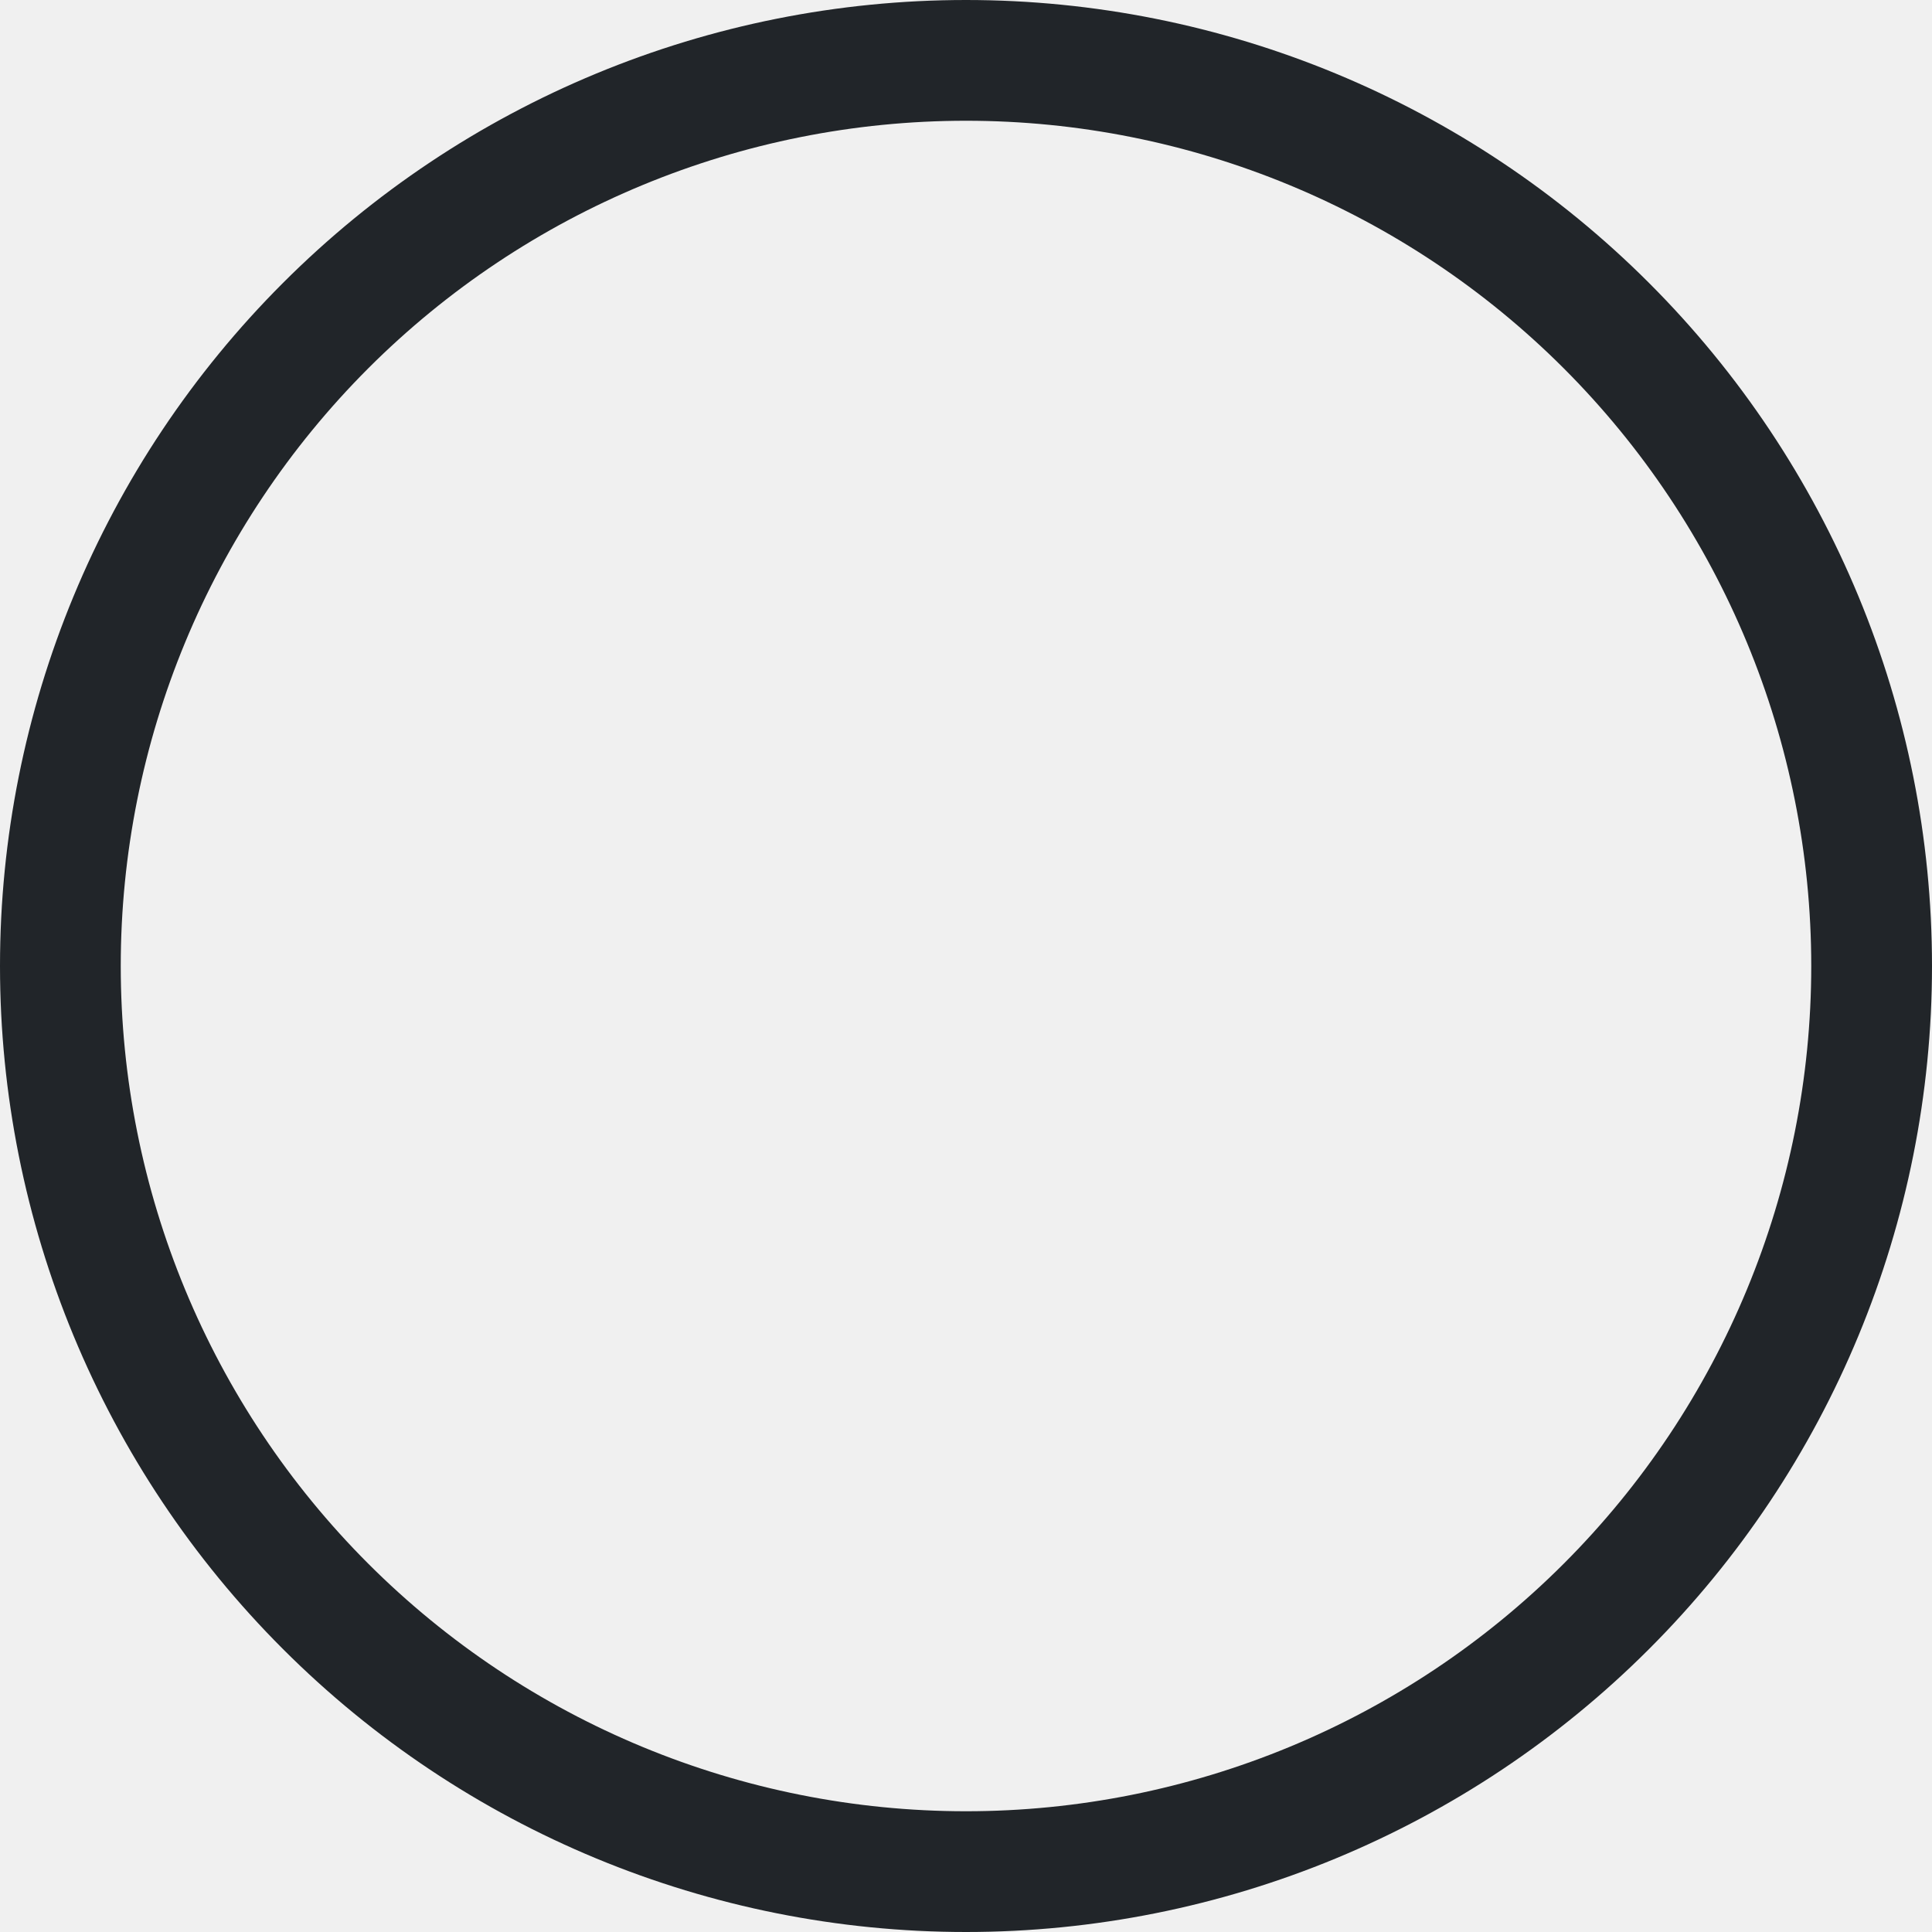
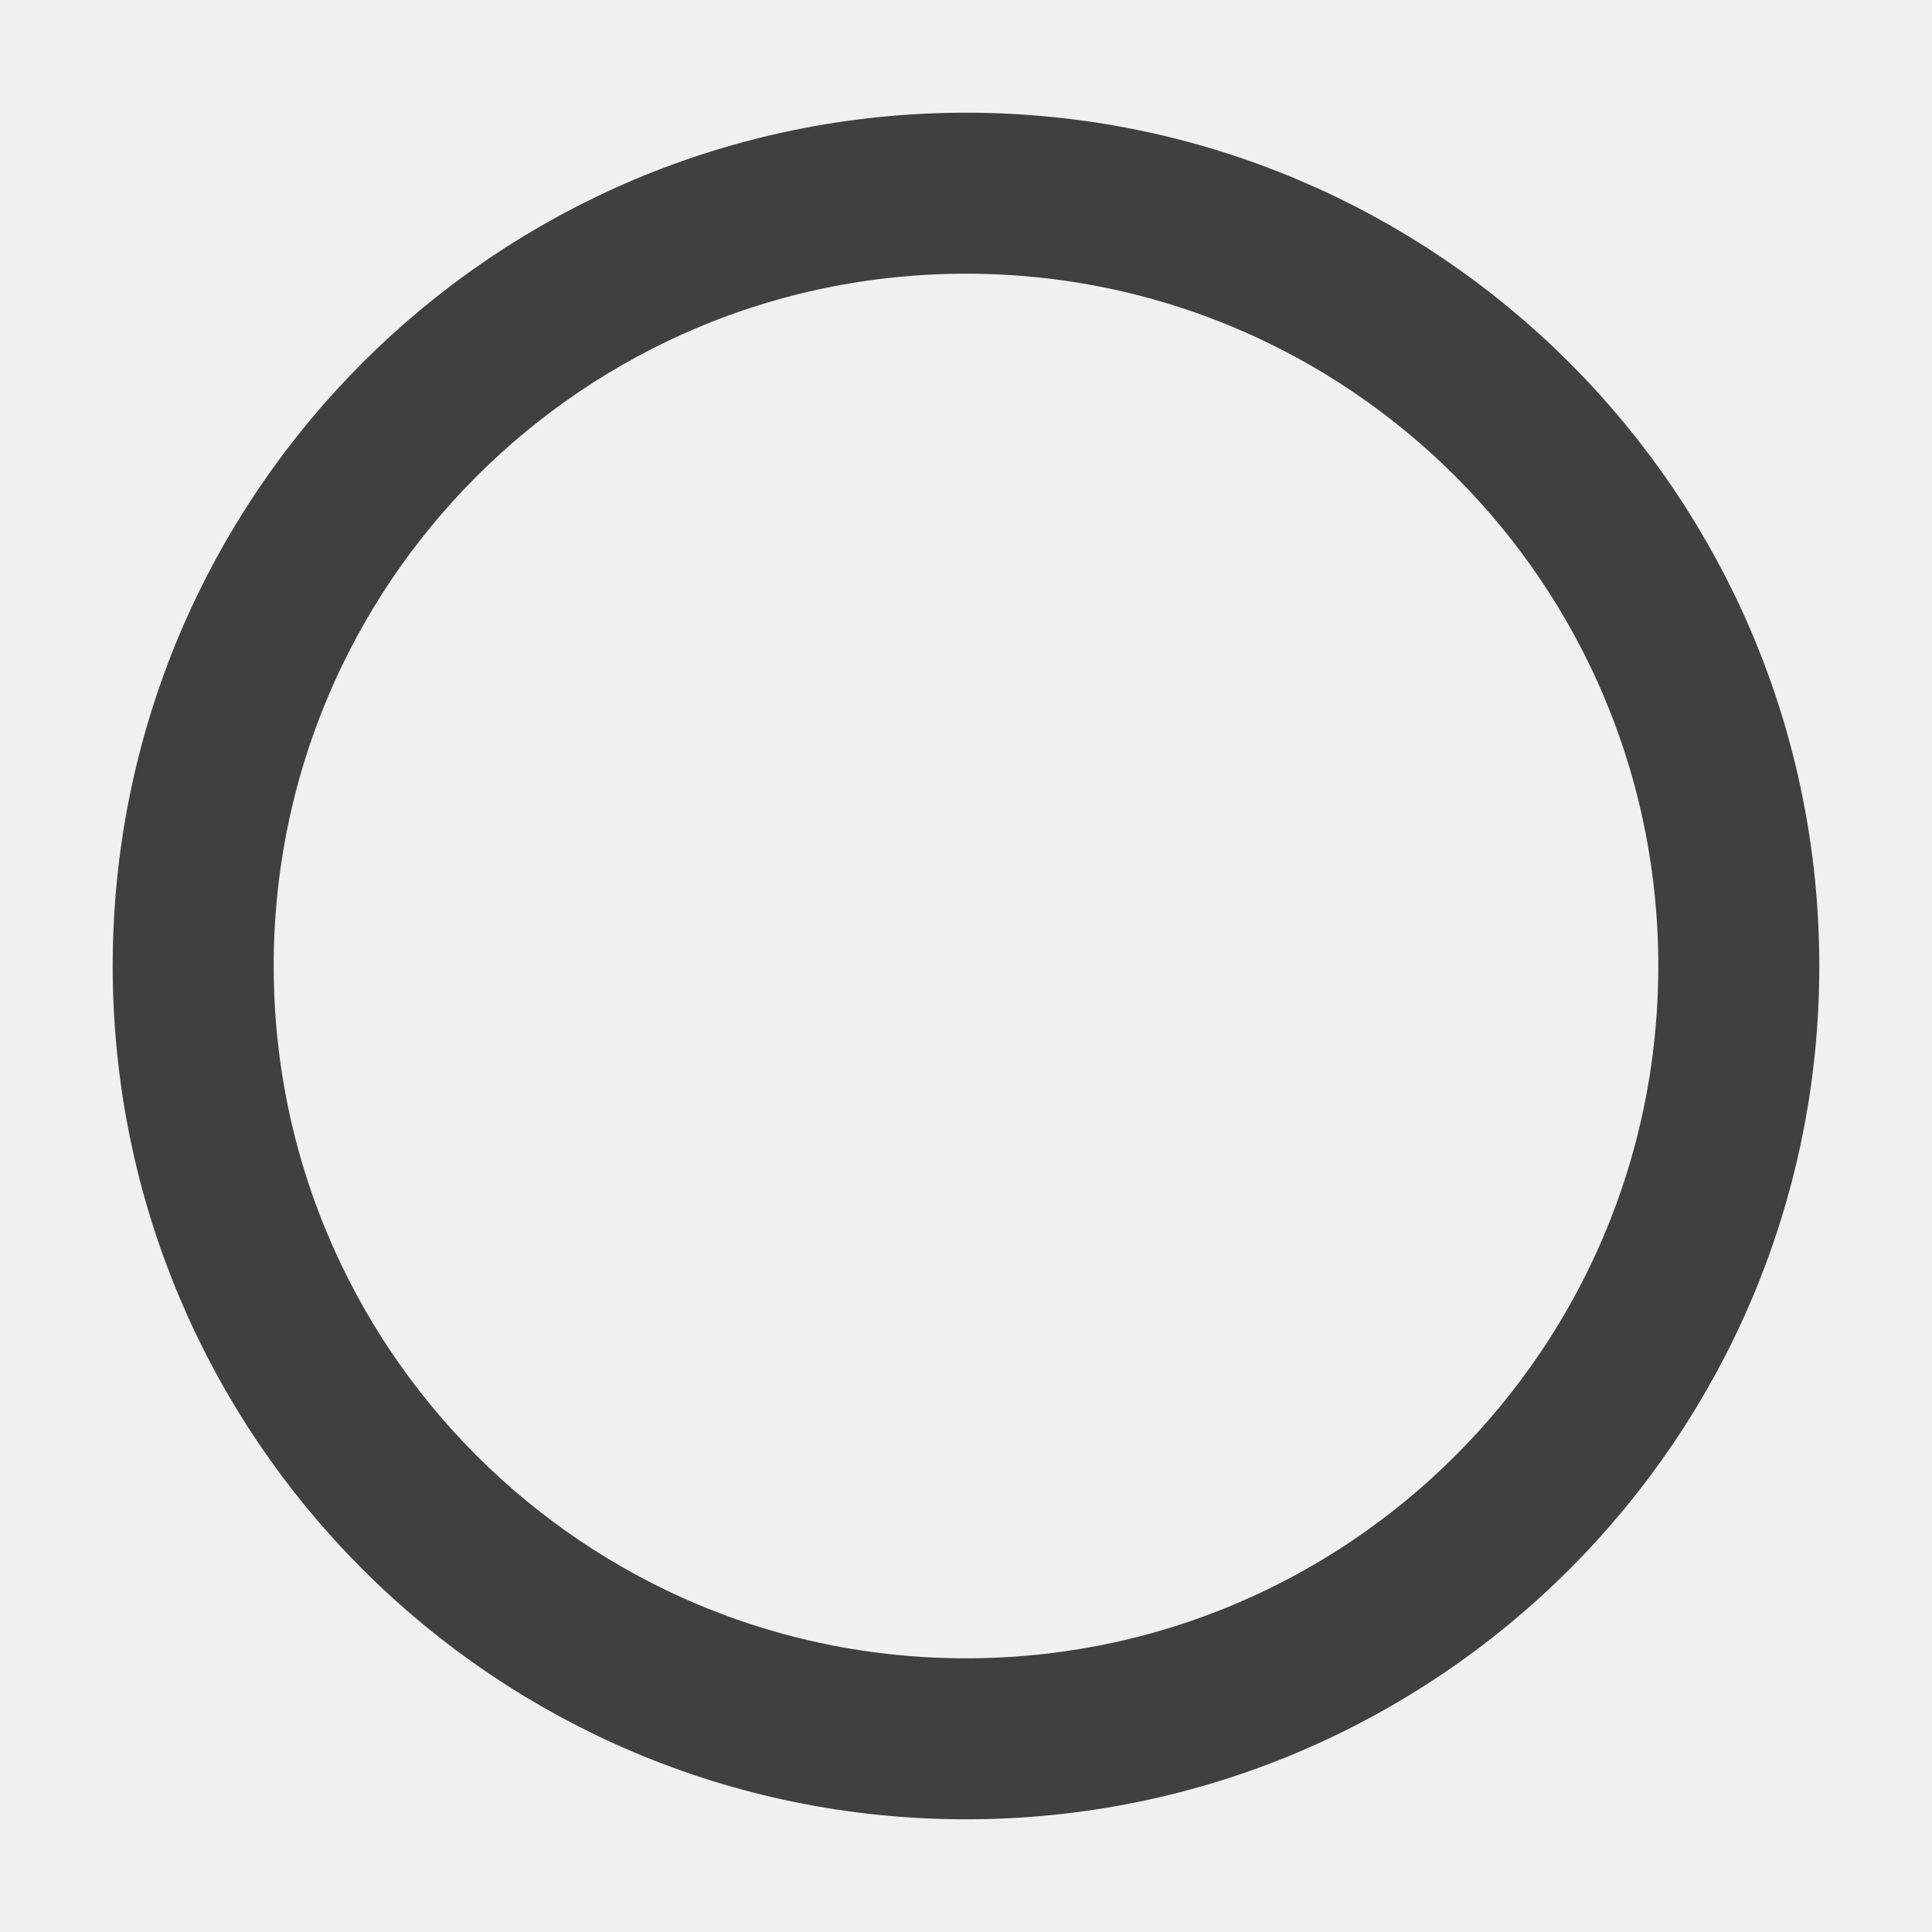
<svg xmlns="http://www.w3.org/2000/svg" width="24" height="24" viewBox="0 0 24 24" fill="none">
-   <g clip-path="url(#clip0_9_199451)">
-     <path d="M12 22.5C9.215 22.5 6.545 21.394 4.575 19.425C2.606 17.456 1.5 14.785 1.5 12C1.5 9.215 2.606 6.545 4.575 4.575C6.545 2.606 9.215 1.5 12 1.5C14.785 1.5 17.456 2.606 19.425 4.575C21.394 6.545 22.5 9.215 22.5 12C22.5 14.785 21.394 17.456 19.425 19.425C17.456 21.394 14.785 22.5 12 22.5ZM12 24C15.183 24 18.235 22.736 20.485 20.485C22.736 18.235 24 15.183 24 12C24 8.817 22.736 5.765 20.485 3.515C18.235 1.264 15.183 0 12 0C8.817 0 5.765 1.264 3.515 3.515C1.264 5.765 0 8.817 0 12C0 15.183 1.264 18.235 3.515 20.485C5.765 22.736 8.817 24 12 24V24Z" fill="#212529" />
-   </g>
-   <defs>
-     <clipPath id="clip0_9_199451">
-       <rect width="24" height="24" fill="white" />
-     </clipPath>
-   </defs>
+   <path d="M21.6 12C21.6 17.302 17.302 21.6 12 21.6C6.698 21.6 2.4 17.302 2.4 12C2.4 6.698 6.698 2.4 12 2.4C17.302 2.4 21.6 6.698 21.6 12Z" stroke="#404040" stroke-width="2" />
</svg>
